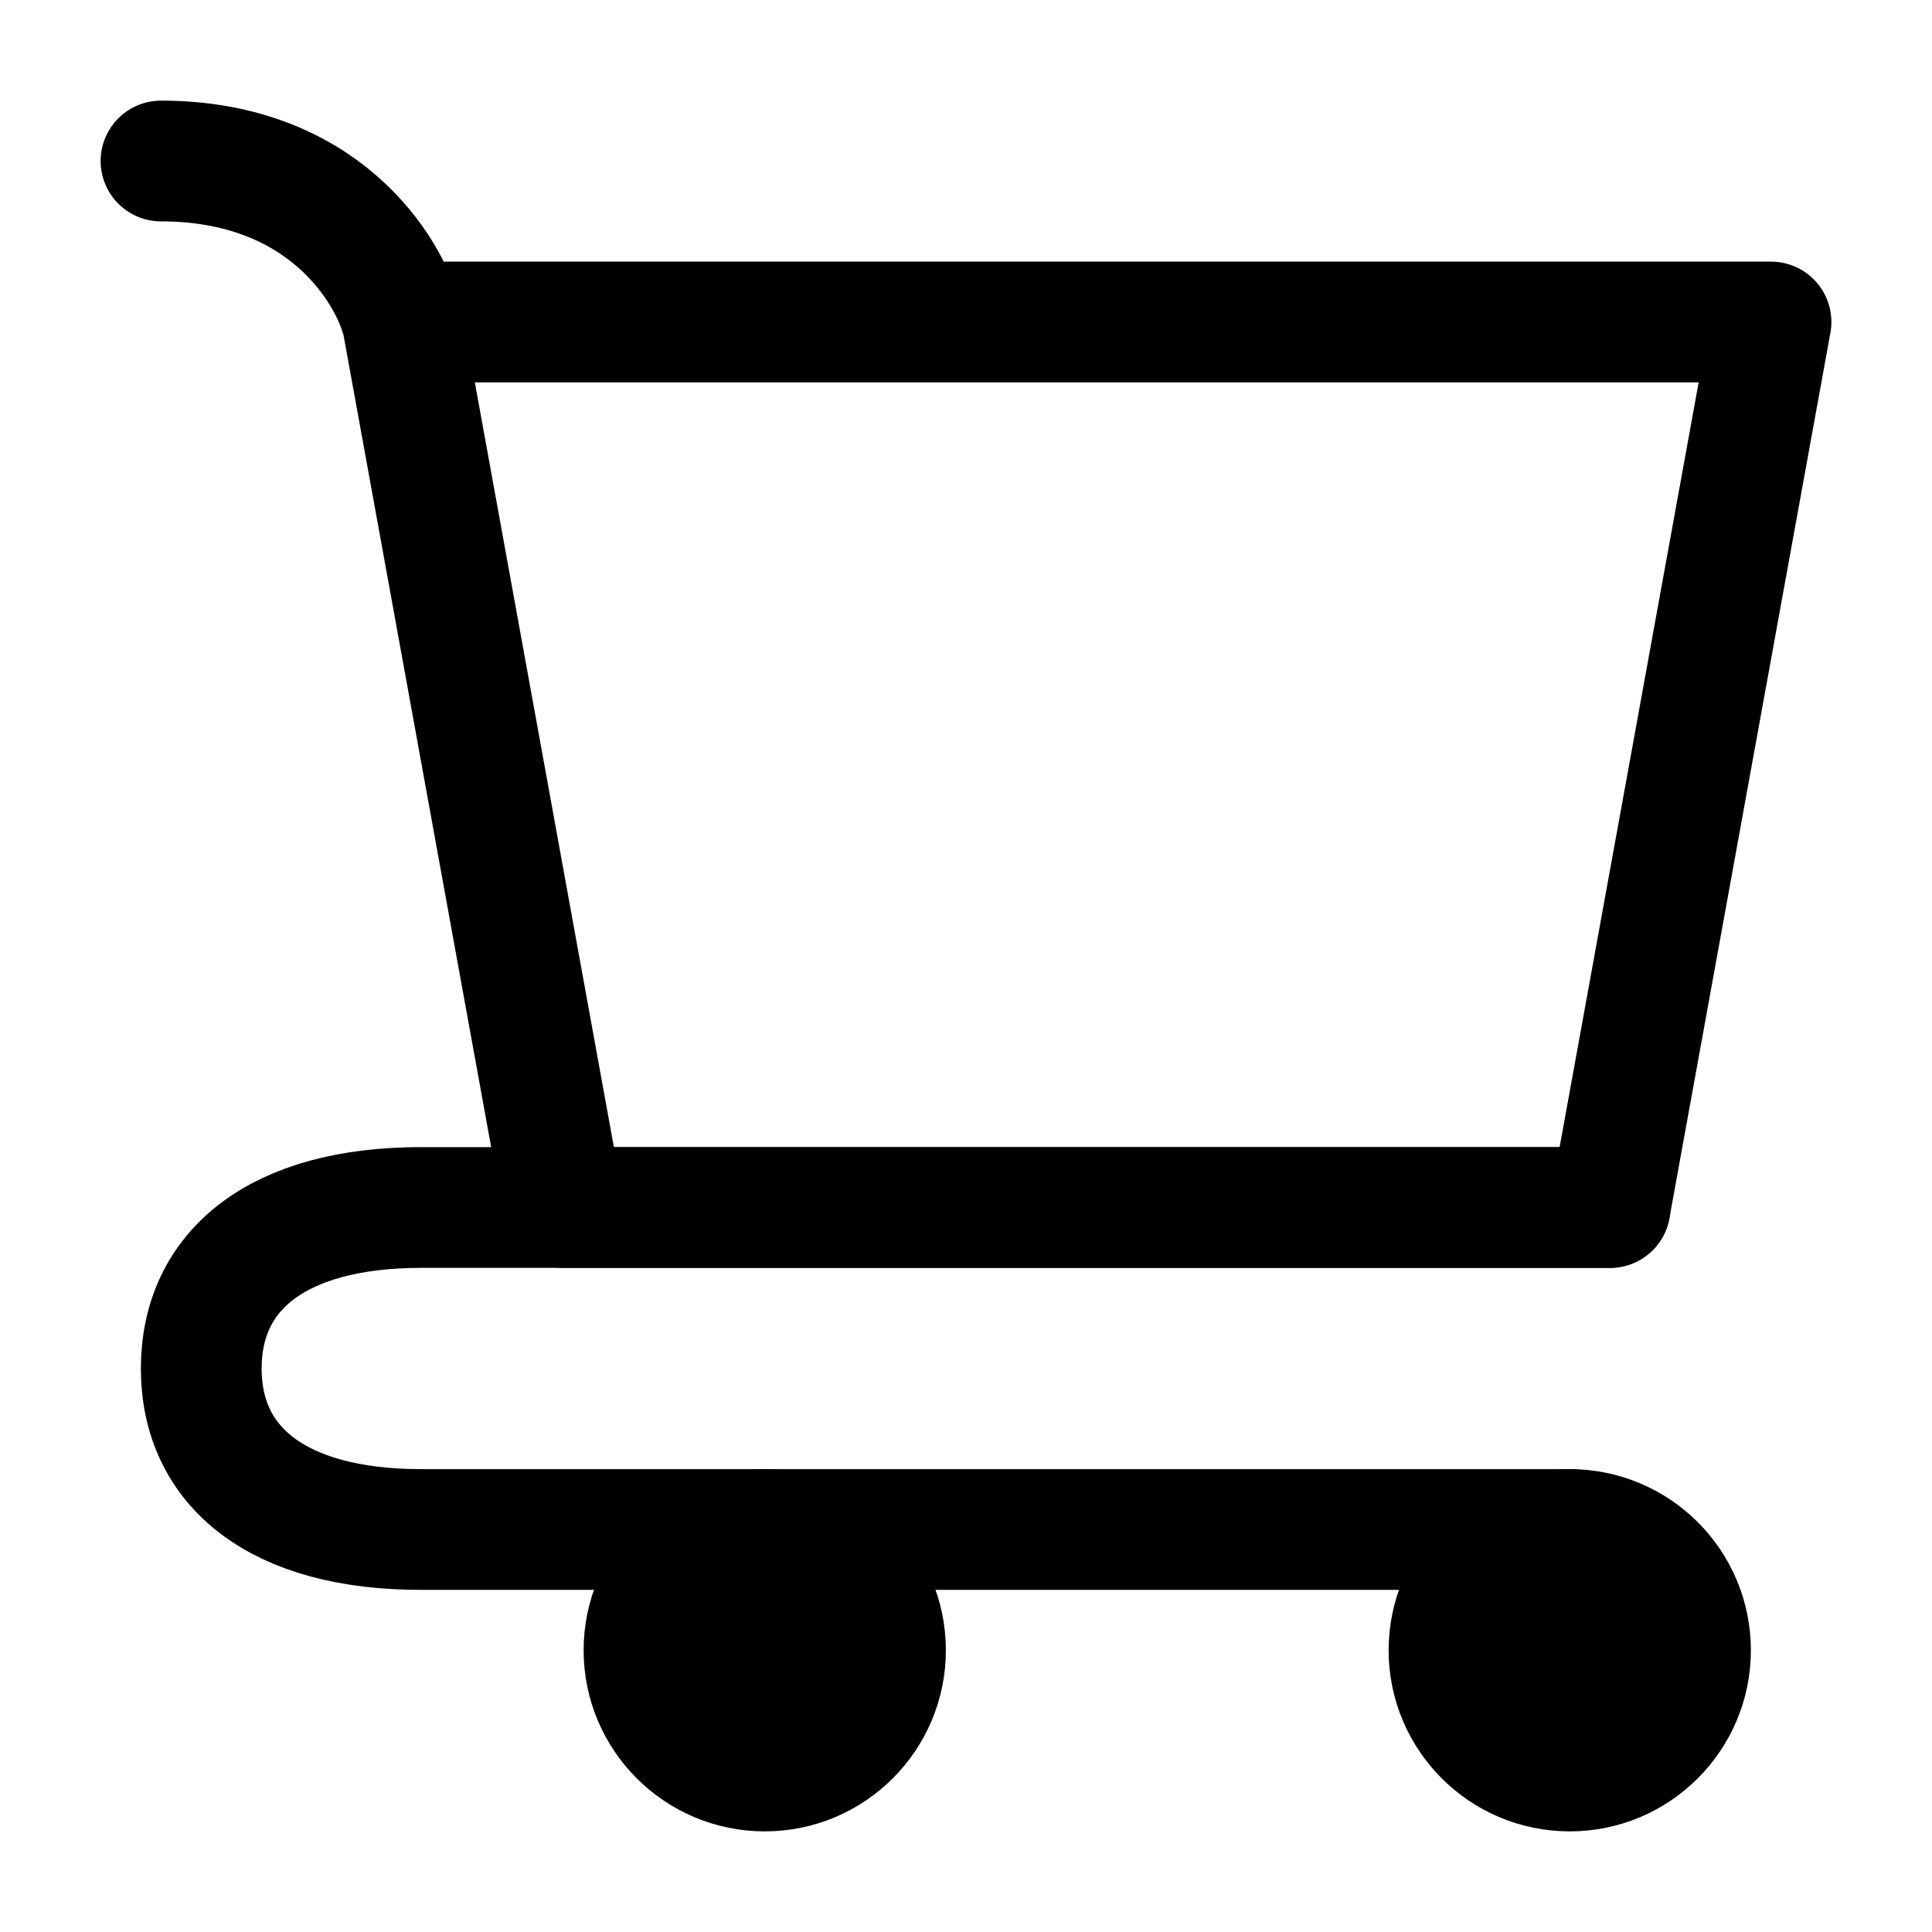
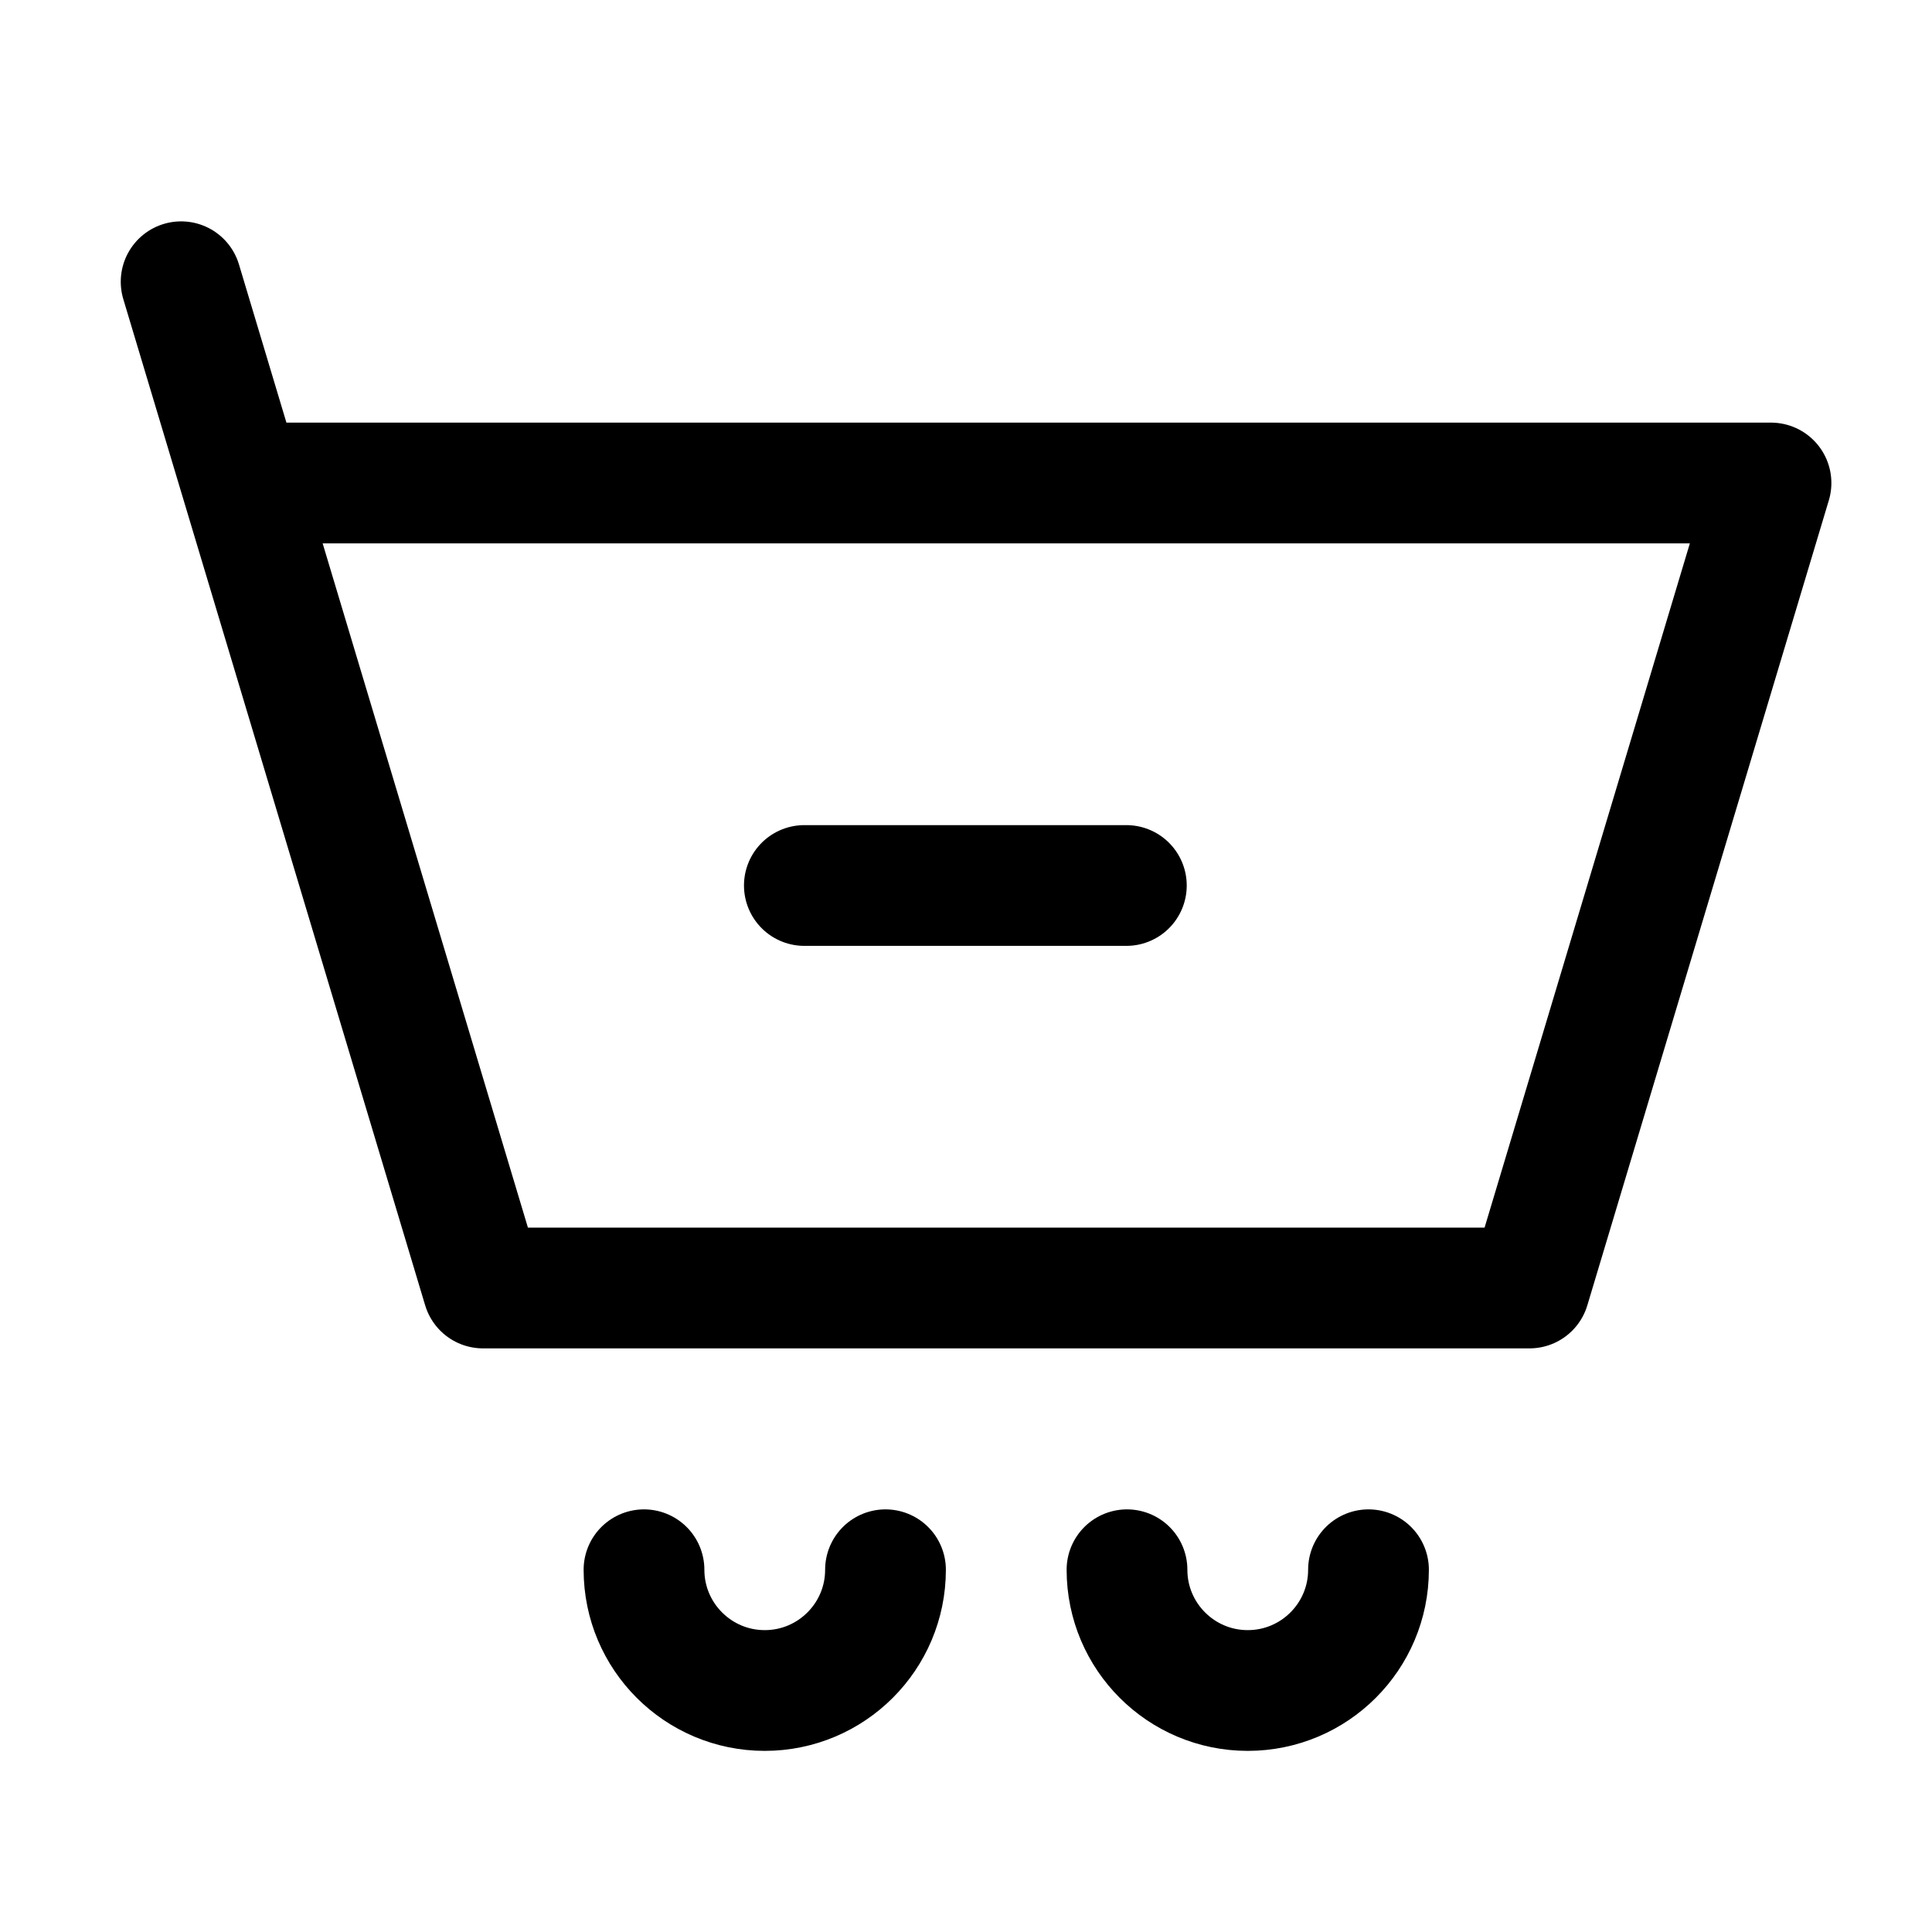
<svg xmlns="http://www.w3.org/2000/svg" width="24px" height="24px" stroke-width="1.5" viewBox="0 0 24 24" fill="none" color="#000000">
-   <path d="M19.5 22C20.328 22 21 21.328 21 20.5C21 19.672 20.328 19 19.5 19C18.672 19 18 19.672 18 20.5C18 21.328 18.672 22 19.5 22Z" fill="#000000" stroke="#000000" stroke-width="1.5" stroke-linecap="round" stroke-linejoin="round" />
-   <path d="M9.5 22C10.328 22 11 21.328 11 20.5C11 19.672 10.328 19 9.5 19C8.672 19 8 19.672 8 20.5C8 21.328 8.672 22 9.5 22Z" fill="#000000" stroke="#000000" stroke-width="1.5" stroke-linecap="round" stroke-linejoin="round" />
-   <path d="M5 4H22L20 15H7L5 4ZM5 4C4.833 3.333 4 2 2 2" stroke="#000000" stroke-width="1.5" stroke-linecap="round" stroke-linejoin="round" />
-   <path d="M20 15H7H5.231C3.446 15 2.5 15.781 2.5 17C2.5 18.219 3.446 19 5.231 19H19.5" stroke="#000000" stroke-width="1.5" stroke-linecap="round" stroke-linejoin="round" />
+   <path d="M3 6H22L19 16H6L3 6ZM3 6L2.25 3.5" stroke="#000000" stroke-width="1.5" stroke-linecap="round" stroke-linejoin="round" />
+   <path d="M9.992 11H13.992" stroke="#000000" stroke-width="1.5" stroke-linecap="round" stroke-linejoin="round" />
+   <path d="M11 19.5C11 20.328 10.328 21 9.5 21C8.672 21 8 20.328 8 19.5" stroke="#000000" stroke-width="1.5" stroke-linecap="round" stroke-linejoin="round" />
+   <path d="M17 19.5C17 20.328 16.328 21 15.5 21C14.672 21 14 20.328 14 19.5" stroke="#000000" stroke-width="1.5" stroke-linecap="round" stroke-linejoin="round" />
</svg>
